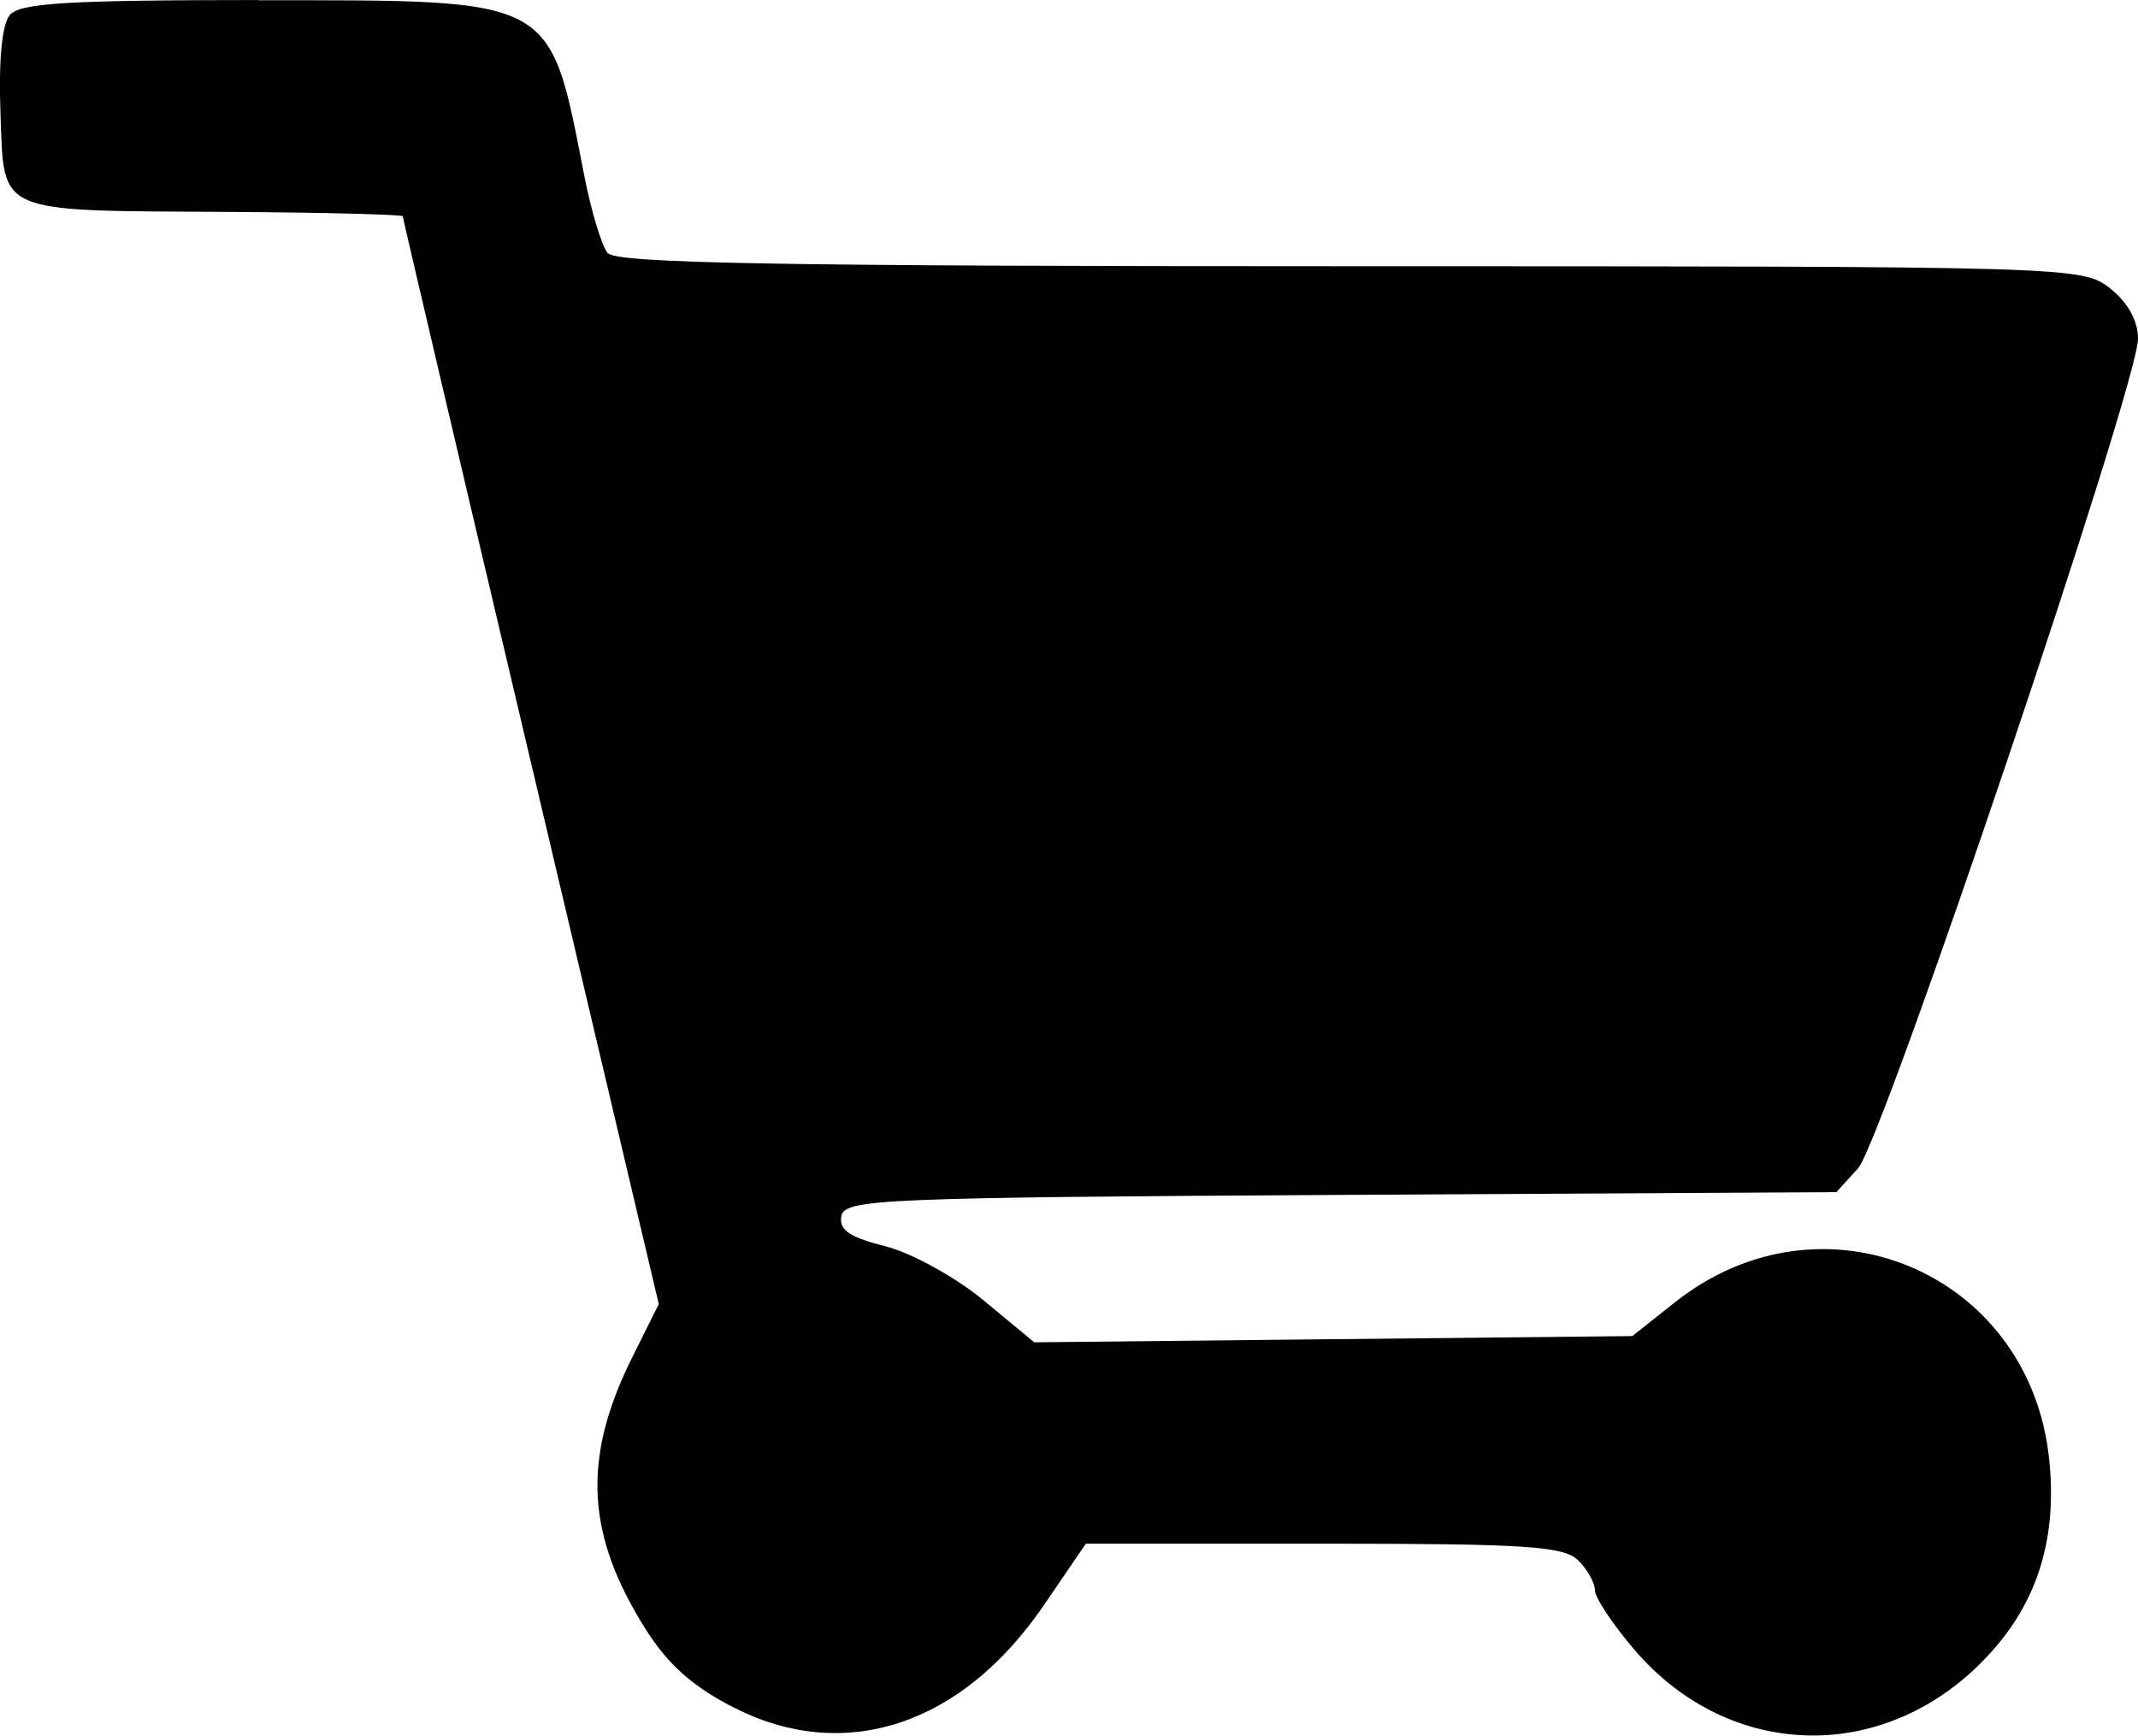
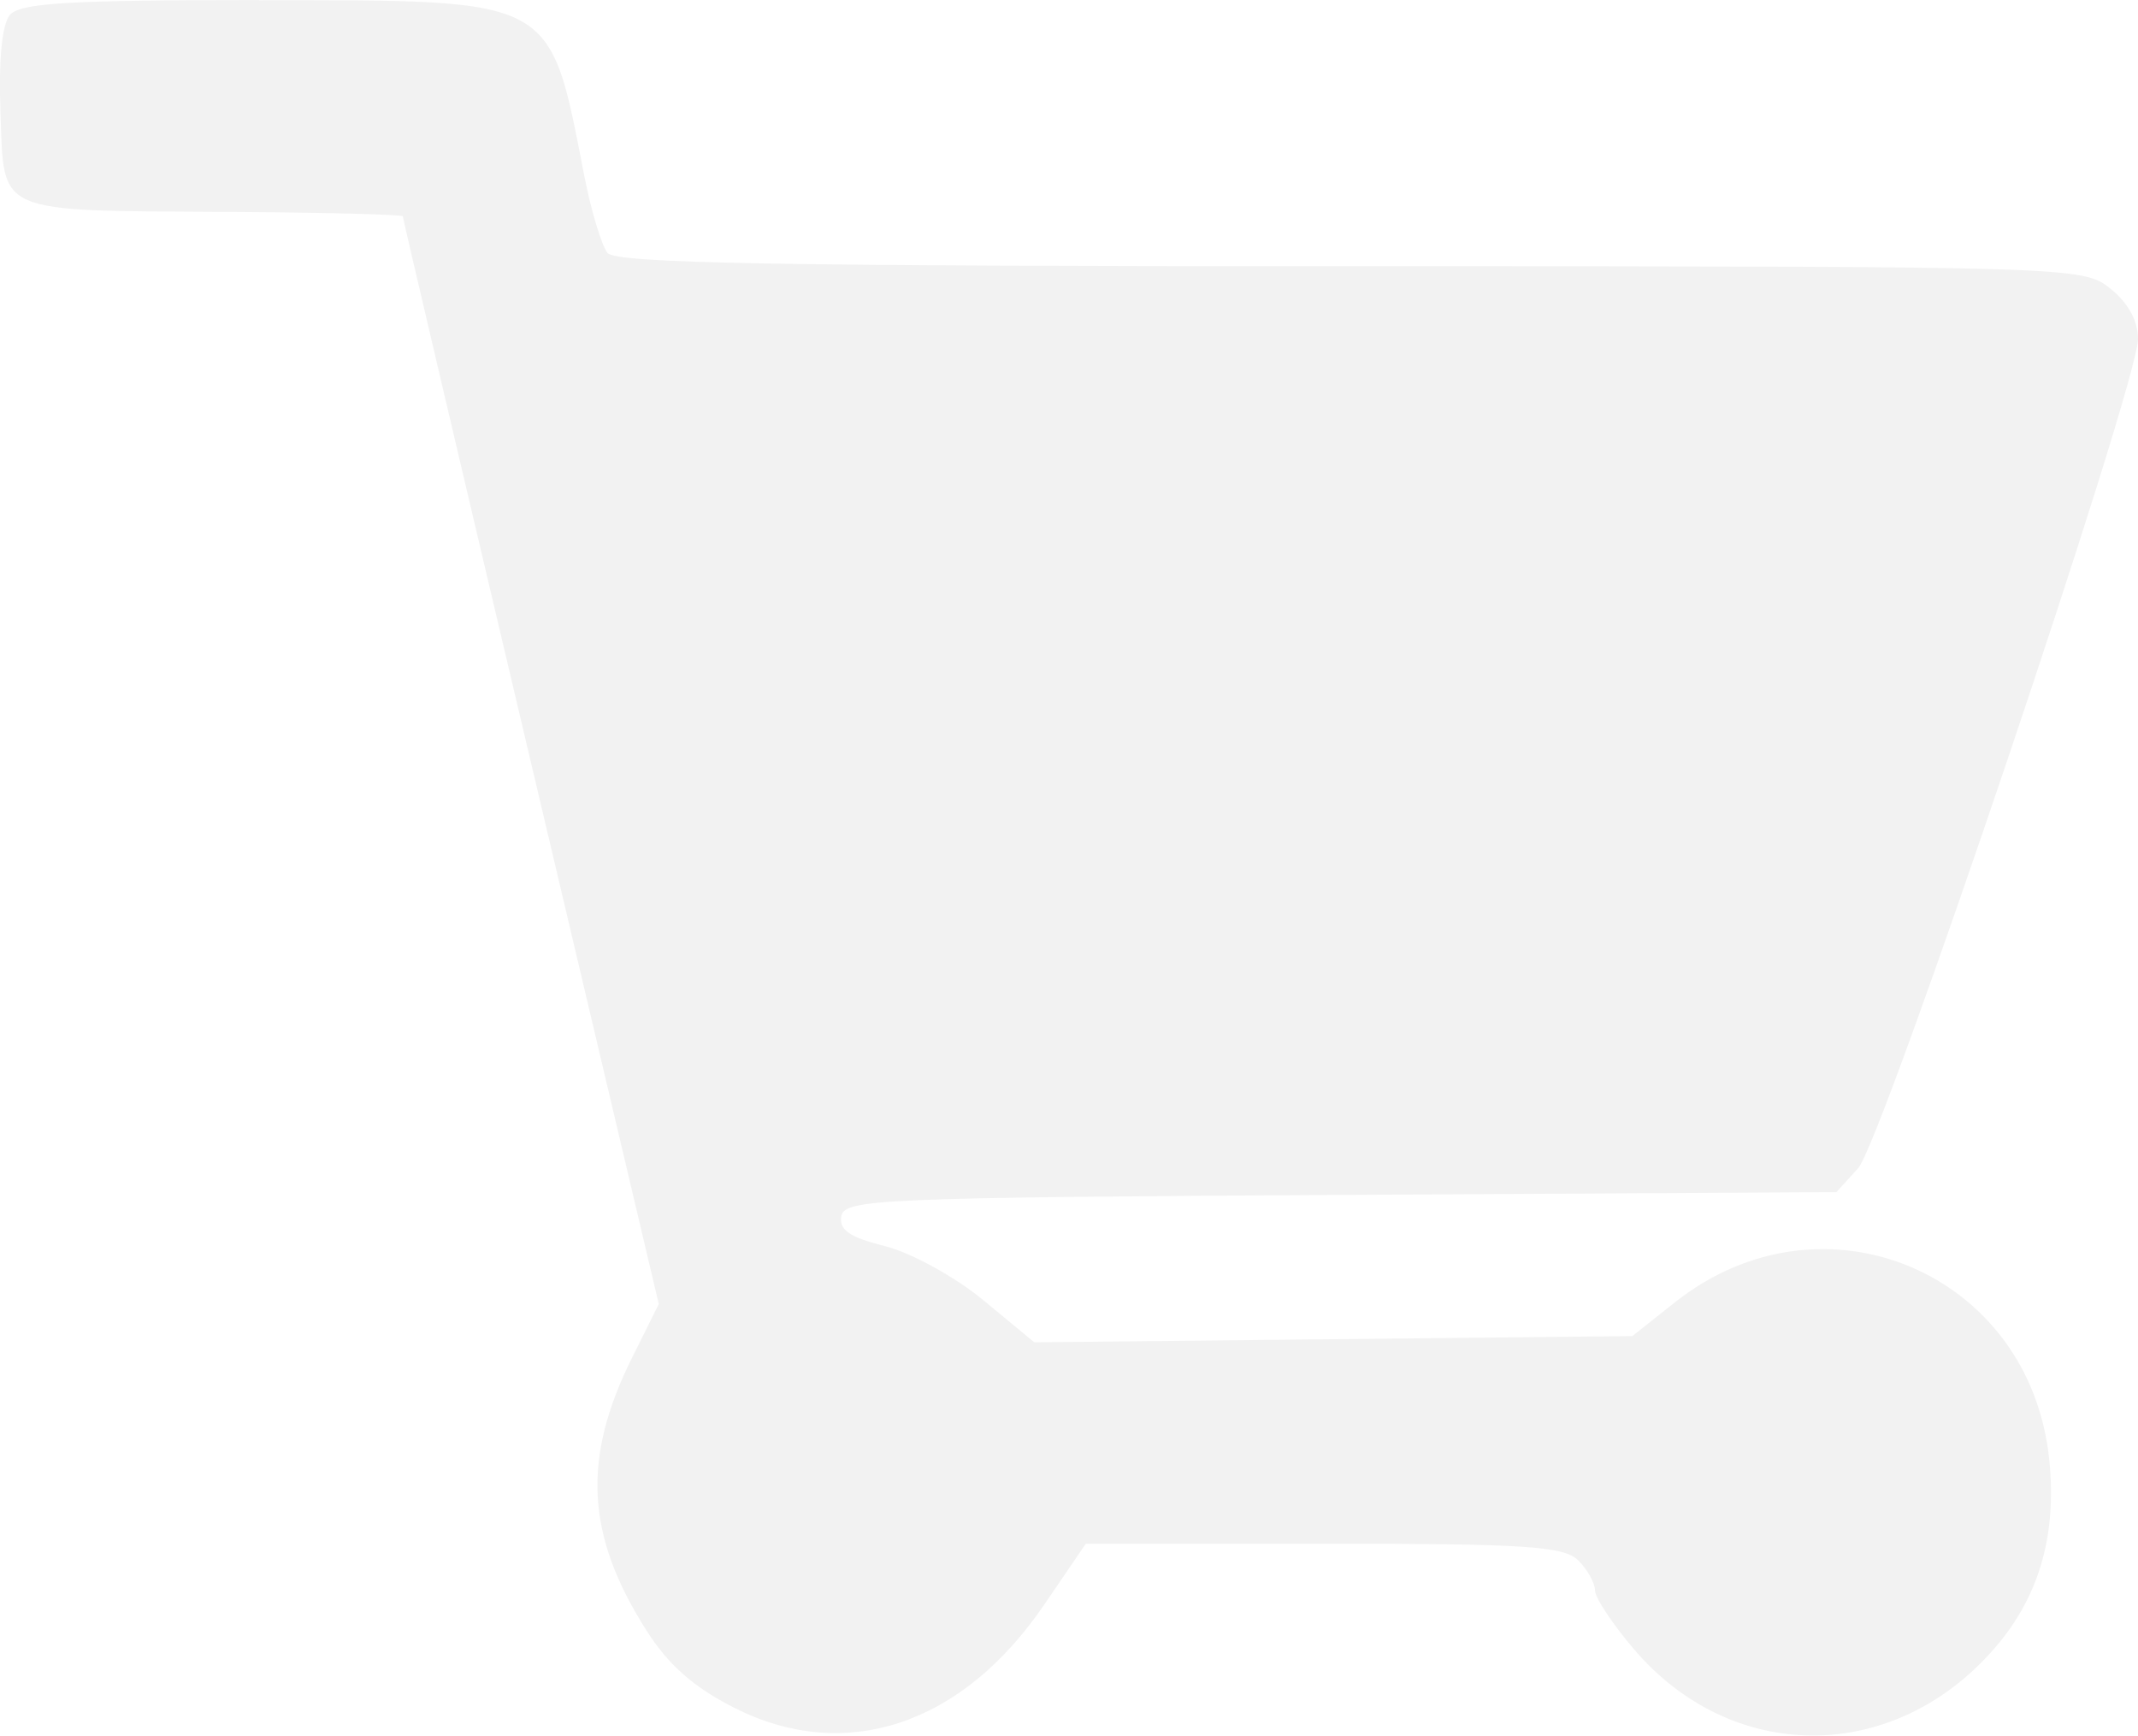
<svg xmlns="http://www.w3.org/2000/svg" width="53.14mm" height="43.134mm" viewBox="0 0 53.14 43.134" version="1.1" id="svg1" xml:space="preserve">
  <defs id="defs1" />
  <g id="layer1" transform="translate(-82.31118,-144.8031)">
-     <path d="m 88.749,144.804 c -1.183,0 -2.146,0.005 -2.93,0.017 -0.783,0.011 -1.386,0.03 -1.849,0.057 -0.231,0.014 -0.428,0.03 -0.594,0.049 -0.166,0.019 -0.303,0.04 -0.414,0.065 -0.111,0.024 -0.197,0.052 -0.264,0.083 -0.066,0.031 -0.113,0.064 -0.144,0.102 -0.048,0.058 -0.09,0.159 -0.125,0.297 -0.035,0.138 -0.062,0.314 -0.082,0.523 -0.02,0.209 -0.032,0.452 -0.036,0.722 -0.004,0.271 -2.94e-4,0.57 0.012,0.893 0.012,0.317 0.018,0.593 0.031,0.833 0.013,0.24 0.034,0.444 0.074,0.617 0.02,0.087 0.045,0.166 0.076,0.238 0.031,0.072 0.069,0.137 0.115,0.196 0.046,0.059 0.1,0.112 0.164,0.159 0.064,0.047 0.137,0.088 0.222,0.125 0.085,0.037 0.181,0.068 0.29,0.096 0.109,0.028 0.231,0.051 0.367,0.071 0.273,0.04 0.603,0.065 1.005,0.082 0.401,0.017 0.872,0.025 1.427,0.03 0.555,0.005 1.193,0.007 1.928,0.012 1.182,0.007 2.257,0.023 3.037,0.043 0.779,0.02 1.263,0.043 1.263,0.065 0,0.045 1.432,6.147 3.182,13.56 l 3.181,13.478 -0.659,1.323 c -0.156,0.314 -0.292,0.618 -0.406,0.915 -0.114,0.297 -0.207,0.586 -0.279,0.87 -0.072,0.284 -0.122,0.564 -0.151,0.839 -0.029,0.276 -0.037,0.548 -0.023,0.82 0.014,0.271 0.049,0.541 0.106,0.812 0.057,0.271 0.135,0.543 0.236,0.819 0.1,0.275 0.222,0.553 0.366,0.836 0.144,0.283 0.309,0.572 0.496,0.867 0.137,0.216 0.28,0.413 0.431,0.595 0.152,0.182 0.314,0.348 0.49,0.504 0.176,0.156 0.367,0.3 0.577,0.438 0.21,0.138 0.439,0.268 0.691,0.396 v -5.2e-4 c 0.173,0.087 0.346,0.166 0.519,0.235 0.173,0.069 0.347,0.129 0.521,0.18 0.174,0.051 0.348,0.092 0.521,0.125 0.174,0.033 0.347,0.057 0.52,0.071 0.173,0.015 0.345,0.021 0.517,0.018 0.172,-0.003 0.343,-0.015 0.514,-0.035 0.17,-0.02 0.34,-0.05 0.508,-0.087 0.168,-0.038 0.336,-0.084 0.501,-0.139 0.166,-0.055 0.33,-0.119 0.492,-0.191 0.163,-0.072 0.324,-0.152 0.483,-0.241 0.159,-0.089 0.317,-0.187 0.472,-0.292 0.155,-0.106 0.308,-0.22 0.458,-0.342 0.151,-0.122 0.299,-0.253 0.444,-0.392 0.146,-0.139 0.288,-0.286 0.428,-0.441 0.14,-0.155 0.277,-0.318 0.411,-0.489 0.134,-0.171 0.265,-0.35 0.393,-0.537 l 1.038,-1.521 h 5.911 c 1.255,0 2.256,0.004 3.057,0.015 0.801,0.011 1.402,0.03 1.857,0.06 0.227,0.015 0.418,0.033 0.58,0.054 0.161,0.021 0.293,0.045 0.402,0.073 0.109,0.028 0.195,0.059 0.265,0.095 0.07,0.035 0.123,0.075 0.167,0.119 0.114,0.114 0.219,0.255 0.294,0.391 0.038,0.068 0.068,0.134 0.089,0.194 0.021,0.061 0.033,0.116 0.033,0.161 0,0.045 0.027,0.121 0.077,0.218 0.05,0.098 0.122,0.217 0.21,0.35 0.089,0.133 0.194,0.281 0.311,0.434 0.117,0.153 0.245,0.313 0.379,0.47 0.151,0.176 0.308,0.341 0.47,0.496 0.162,0.154 0.329,0.298 0.501,0.43 0.172,0.133 0.348,0.255 0.529,0.365 0.18,0.111 0.364,0.211 0.551,0.3 0.187,0.089 0.378,0.167 0.57,0.234 0.192,0.067 0.387,0.123 0.583,0.168 0.196,0.045 0.395,0.079 0.594,0.103 0.199,0.023 0.399,0.036 0.599,0.038 0.2,0.002 0.401,-0.008 0.6,-0.028 0.2,-0.02 0.399,-0.052 0.597,-0.094 0.198,-0.042 0.394,-0.096 0.589,-0.16 0.195,-0.064 0.388,-0.139 0.578,-0.225 0.19,-0.086 0.377,-0.183 0.561,-0.291 0.184,-0.108 0.364,-0.227 0.541,-0.357 0.176,-0.13 0.348,-0.271 0.515,-0.423 0.167,-0.152 0.33,-0.315 0.486,-0.489 0.147,-0.163 0.283,-0.329 0.408,-0.5 0.125,-0.171 0.238,-0.346 0.342,-0.526 0.103,-0.18 0.196,-0.364 0.277,-0.553 0.082,-0.189 0.152,-0.382 0.212,-0.581 0.06,-0.198 0.109,-0.402 0.148,-0.61 0.039,-0.208 0.067,-0.422 0.084,-0.641 0.017,-0.219 0.024,-0.443 0.021,-0.672 -0.004,-0.23 -0.018,-0.465 -0.043,-0.706 -0.03,-0.291 -0.078,-0.573 -0.143,-0.844 -0.065,-0.271 -0.147,-0.532 -0.243,-0.782 -0.097,-0.25 -0.209,-0.488 -0.335,-0.715 -0.126,-0.227 -0.266,-0.443 -0.418,-0.646 -0.152,-0.203 -0.316,-0.394 -0.491,-0.572 -0.175,-0.178 -0.361,-0.343 -0.556,-0.495 -0.195,-0.152 -0.399,-0.289 -0.611,-0.413 -0.212,-0.124 -0.431,-0.234 -0.657,-0.329 -0.226,-0.095 -0.458,-0.175 -0.695,-0.24 -0.237,-0.065 -0.479,-0.114 -0.723,-0.147 -0.245,-0.033 -0.493,-0.051 -0.743,-0.051 -0.25,-5.1e-4 -0.502,0.016 -0.753,0.049 -0.252,0.034 -0.504,0.084 -0.754,0.153 -0.251,0.069 -0.5,0.156 -0.747,0.261 -0.247,0.105 -0.49,0.229 -0.73,0.372 -0.24,0.143 -0.475,0.306 -0.705,0.488 l -1.058,0.839 -7.432,0.077 -7.432,0.078 -1.267,-1.047 c -0.175,-0.145 -0.374,-0.291 -0.585,-0.431 -0.211,-0.14 -0.434,-0.274 -0.655,-0.396 -0.221,-0.121 -0.44,-0.23 -0.644,-0.318 -0.205,-0.088 -0.395,-0.157 -0.557,-0.197 -0.222,-0.056 -0.405,-0.109 -0.553,-0.163 -0.149,-0.054 -0.263,-0.108 -0.348,-0.167 -0.042,-0.029 -0.077,-0.059 -0.105,-0.091 -0.028,-0.032 -0.049,-0.064 -0.064,-0.099 -0.015,-0.035 -0.023,-0.071 -0.026,-0.109 -0.003,-0.038 5.2e-4,-0.079 0.009,-0.122 0.005,-0.026 0.013,-0.051 0.027,-0.074 0.014,-0.023 0.033,-0.045 0.061,-0.066 0.055,-0.042 0.143,-0.078 0.281,-0.11 0.138,-0.032 0.327,-0.06 0.585,-0.084 0.258,-0.024 0.586,-0.044 1.003,-0.061 0.833,-0.035 2.021,-0.059 3.712,-0.079 1.692,-0.019 3.888,-0.034 6.74,-0.05 l 12.322,-0.069 0.539,-0.593 c 0.038,-0.042 0.098,-0.154 0.178,-0.329 0.08,-0.175 0.179,-0.412 0.295,-0.702 0.232,-0.581 0.529,-1.375 0.87,-2.313 0.34,-0.938 0.723,-2.019 1.125,-3.174 0.402,-1.155 0.822,-2.384 1.238,-3.616 0.416,-1.232 0.827,-2.468 1.209,-3.638 0.383,-1.17 0.737,-2.273 1.04,-3.24 0.302,-0.967 0.553,-1.797 0.728,-2.422 0.087,-0.312 0.156,-0.572 0.203,-0.773 0.047,-0.2 0.071,-0.34 0.071,-0.41 0,-0.113 -0.016,-0.226 -0.046,-0.337 -0.031,-0.112 -0.076,-0.222 -0.136,-0.329 -0.059,-0.107 -0.133,-0.211 -0.219,-0.31 -0.086,-0.099 -0.185,-0.193 -0.296,-0.28 -0.086,-0.068 -0.165,-0.127 -0.271,-0.179 -0.107,-0.052 -0.241,-0.097 -0.439,-0.135 -0.198,-0.038 -0.461,-0.07 -0.822,-0.097 -0.362,-0.027 -0.822,-0.049 -1.419,-0.066 -1.193,-0.035 -2.926,-0.052 -5.486,-0.061 -2.56,-0.009 -5.947,-0.01 -10.447,-0.01 -3.558,0 -6.477,-0.004 -8.858,-0.015 -2.381,-0.011 -4.224,-0.028 -5.628,-0.053 -1.404,-0.025 -2.37,-0.058 -2.999,-0.101 -0.314,-0.022 -0.544,-0.046 -0.702,-0.072 -0.079,-0.013 -0.14,-0.028 -0.184,-0.042 -0.044,-0.015 -0.073,-0.03 -0.086,-0.046 -0.037,-0.045 -0.081,-0.133 -0.129,-0.253 -0.048,-0.12 -0.099,-0.273 -0.152,-0.446 -0.105,-0.348 -0.213,-0.782 -0.298,-1.219 -0.109,-0.56 -0.202,-1.047 -0.295,-1.473 -0.046,-0.213 -0.093,-0.41 -0.141,-0.592 -0.049,-0.183 -0.099,-0.351 -0.154,-0.505 -0.055,-0.155 -0.114,-0.296 -0.18,-0.425 -0.066,-0.129 -0.138,-0.246 -0.218,-0.352 -0.081,-0.106 -0.17,-0.201 -0.269,-0.286 -0.1,-0.085 -0.21,-0.16 -0.333,-0.227 -0.123,-0.067 -0.259,-0.124 -0.41,-0.174 -0.151,-0.05 -0.317,-0.093 -0.499,-0.129 -0.183,-0.036 -0.382,-0.066 -0.601,-0.09 -0.219,-0.024 -0.457,-0.043 -0.716,-0.058 -0.518,-0.03 -1.122,-0.043 -1.828,-0.049 -0.706,-0.006 -1.513,-0.004 -2.44,-0.004 z" style="fill:#000000;fill-opacity:1" id="path2" />
+     <path d="m 88.749,144.804 c -1.183,0 -2.146,0.005 -2.93,0.017 -0.783,0.011 -1.386,0.03 -1.849,0.057 -0.231,0.014 -0.428,0.03 -0.594,0.049 -0.166,0.019 -0.303,0.04 -0.414,0.065 -0.111,0.024 -0.197,0.052 -0.264,0.083 -0.066,0.031 -0.113,0.064 -0.144,0.102 -0.048,0.058 -0.09,0.159 -0.125,0.297 -0.035,0.138 -0.062,0.314 -0.082,0.523 -0.02,0.209 -0.032,0.452 -0.036,0.722 -0.004,0.271 -2.94e-4,0.57 0.012,0.893 0.012,0.317 0.018,0.593 0.031,0.833 0.013,0.24 0.034,0.444 0.074,0.617 0.02,0.087 0.045,0.166 0.076,0.238 0.031,0.072 0.069,0.137 0.115,0.196 0.046,0.059 0.1,0.112 0.164,0.159 0.064,0.047 0.137,0.088 0.222,0.125 0.085,0.037 0.181,0.068 0.29,0.096 0.109,0.028 0.231,0.051 0.367,0.071 0.273,0.04 0.603,0.065 1.005,0.082 0.401,0.017 0.872,0.025 1.427,0.03 0.555,0.005 1.193,0.007 1.928,0.012 1.182,0.007 2.257,0.023 3.037,0.043 0.779,0.02 1.263,0.043 1.263,0.065 0,0.045 1.432,6.147 3.182,13.56 l 3.181,13.478 -0.659,1.323 c -0.156,0.314 -0.292,0.618 -0.406,0.915 -0.114,0.297 -0.207,0.586 -0.279,0.87 -0.072,0.284 -0.122,0.564 -0.151,0.839 -0.029,0.276 -0.037,0.548 -0.023,0.82 0.014,0.271 0.049,0.541 0.106,0.812 0.057,0.271 0.135,0.543 0.236,0.819 0.1,0.275 0.222,0.553 0.366,0.836 0.144,0.283 0.309,0.572 0.496,0.867 0.137,0.216 0.28,0.413 0.431,0.595 0.152,0.182 0.314,0.348 0.49,0.504 0.176,0.156 0.367,0.3 0.577,0.438 0.21,0.138 0.439,0.268 0.691,0.396 v -5.2e-4 c 0.173,0.087 0.346,0.166 0.519,0.235 0.173,0.069 0.347,0.129 0.521,0.18 0.174,0.051 0.348,0.092 0.521,0.125 0.174,0.033 0.347,0.057 0.52,0.071 0.173,0.015 0.345,0.021 0.517,0.018 0.172,-0.003 0.343,-0.015 0.514,-0.035 0.17,-0.02 0.34,-0.05 0.508,-0.087 0.168,-0.038 0.336,-0.084 0.501,-0.139 0.166,-0.055 0.33,-0.119 0.492,-0.191 0.163,-0.072 0.324,-0.152 0.483,-0.241 0.159,-0.089 0.317,-0.187 0.472,-0.292 0.155,-0.106 0.308,-0.22 0.458,-0.342 0.151,-0.122 0.299,-0.253 0.444,-0.392 0.146,-0.139 0.288,-0.286 0.428,-0.441 0.14,-0.155 0.277,-0.318 0.411,-0.489 0.134,-0.171 0.265,-0.35 0.393,-0.537 l 1.038,-1.521 h 5.911 c 1.255,0 2.256,0.004 3.057,0.015 0.801,0.011 1.402,0.03 1.857,0.06 0.227,0.015 0.418,0.033 0.58,0.054 0.161,0.021 0.293,0.045 0.402,0.073 0.109,0.028 0.195,0.059 0.265,0.095 0.07,0.035 0.123,0.075 0.167,0.119 0.114,0.114 0.219,0.255 0.294,0.391 0.038,0.068 0.068,0.134 0.089,0.194 0.021,0.061 0.033,0.116 0.033,0.161 0,0.045 0.027,0.121 0.077,0.218 0.05,0.098 0.122,0.217 0.21,0.35 0.089,0.133 0.194,0.281 0.311,0.434 0.117,0.153 0.245,0.313 0.379,0.47 0.151,0.176 0.308,0.341 0.47,0.496 0.162,0.154 0.329,0.298 0.501,0.43 0.172,0.133 0.348,0.255 0.529,0.365 0.18,0.111 0.364,0.211 0.551,0.3 0.187,0.089 0.378,0.167 0.57,0.234 0.192,0.067 0.387,0.123 0.583,0.168 0.196,0.045 0.395,0.079 0.594,0.103 0.199,0.023 0.399,0.036 0.599,0.038 0.2,0.002 0.401,-0.008 0.6,-0.028 0.2,-0.02 0.399,-0.052 0.597,-0.094 0.198,-0.042 0.394,-0.096 0.589,-0.16 0.195,-0.064 0.388,-0.139 0.578,-0.225 0.19,-0.086 0.377,-0.183 0.561,-0.291 0.184,-0.108 0.364,-0.227 0.541,-0.357 0.176,-0.13 0.348,-0.271 0.515,-0.423 0.167,-0.152 0.33,-0.315 0.486,-0.489 0.147,-0.163 0.283,-0.329 0.408,-0.5 0.125,-0.171 0.238,-0.346 0.342,-0.526 0.103,-0.18 0.196,-0.364 0.277,-0.553 0.082,-0.189 0.152,-0.382 0.212,-0.581 0.06,-0.198 0.109,-0.402 0.148,-0.61 0.039,-0.208 0.067,-0.422 0.084,-0.641 0.017,-0.219 0.024,-0.443 0.021,-0.672 -0.004,-0.23 -0.018,-0.465 -0.043,-0.706 -0.03,-0.291 -0.078,-0.573 -0.143,-0.844 -0.065,-0.271 -0.147,-0.532 -0.243,-0.782 -0.097,-0.25 -0.209,-0.488 -0.335,-0.715 -0.126,-0.227 -0.266,-0.443 -0.418,-0.646 -0.152,-0.203 -0.316,-0.394 -0.491,-0.572 -0.175,-0.178 -0.361,-0.343 -0.556,-0.495 -0.195,-0.152 -0.399,-0.289 -0.611,-0.413 -0.212,-0.124 -0.431,-0.234 -0.657,-0.329 -0.226,-0.095 -0.458,-0.175 -0.695,-0.24 -0.237,-0.065 -0.479,-0.114 -0.723,-0.147 -0.245,-0.033 -0.493,-0.051 -0.743,-0.051 -0.25,-5.1e-4 -0.502,0.016 -0.753,0.049 -0.252,0.034 -0.504,0.084 -0.754,0.153 -0.251,0.069 -0.5,0.156 -0.747,0.261 -0.247,0.105 -0.49,0.229 -0.73,0.372 -0.24,0.143 -0.475,0.306 -0.705,0.488 l -1.058,0.839 -7.432,0.077 -7.432,0.078 -1.267,-1.047 c -0.175,-0.145 -0.374,-0.291 -0.585,-0.431 -0.211,-0.14 -0.434,-0.274 -0.655,-0.396 -0.221,-0.121 -0.44,-0.23 -0.644,-0.318 -0.205,-0.088 -0.395,-0.157 -0.557,-0.197 -0.222,-0.056 -0.405,-0.109 -0.553,-0.163 -0.149,-0.054 -0.263,-0.108 -0.348,-0.167 -0.042,-0.029 -0.077,-0.059 -0.105,-0.091 -0.028,-0.032 -0.049,-0.064 -0.064,-0.099 -0.015,-0.035 -0.023,-0.071 -0.026,-0.109 -0.003,-0.038 5.2e-4,-0.079 0.009,-0.122 0.005,-0.026 0.013,-0.051 0.027,-0.074 0.014,-0.023 0.033,-0.045 0.061,-0.066 0.055,-0.042 0.143,-0.078 0.281,-0.11 0.138,-0.032 0.327,-0.06 0.585,-0.084 0.258,-0.024 0.586,-0.044 1.003,-0.061 0.833,-0.035 2.021,-0.059 3.712,-0.079 1.692,-0.019 3.888,-0.034 6.74,-0.05 l 12.322,-0.069 0.539,-0.593 c 0.038,-0.042 0.098,-0.154 0.178,-0.329 0.08,-0.175 0.179,-0.412 0.295,-0.702 0.232,-0.581 0.529,-1.375 0.87,-2.313 0.34,-0.938 0.723,-2.019 1.125,-3.174 0.402,-1.155 0.822,-2.384 1.238,-3.616 0.416,-1.232 0.827,-2.468 1.209,-3.638 0.383,-1.17 0.737,-2.273 1.04,-3.24 0.302,-0.967 0.553,-1.797 0.728,-2.422 0.087,-0.312 0.156,-0.572 0.203,-0.773 0.047,-0.2 0.071,-0.34 0.071,-0.41 0,-0.113 -0.016,-0.226 -0.046,-0.337 -0.031,-0.112 -0.076,-0.222 -0.136,-0.329 -0.059,-0.107 -0.133,-0.211 -0.219,-0.31 -0.086,-0.099 -0.185,-0.193 -0.296,-0.28 -0.086,-0.068 -0.165,-0.127 -0.271,-0.179 -0.107,-0.052 -0.241,-0.097 -0.439,-0.135 -0.198,-0.038 -0.461,-0.07 -0.822,-0.097 -0.362,-0.027 -0.822,-0.049 -1.419,-0.066 -1.193,-0.035 -2.926,-0.052 -5.486,-0.061 -2.56,-0.009 -5.947,-0.01 -10.447,-0.01 -3.558,0 -6.477,-0.004 -8.858,-0.015 -2.381,-0.011 -4.224,-0.028 -5.628,-0.053 -1.404,-0.025 -2.37,-0.058 -2.999,-0.101 -0.314,-0.022 -0.544,-0.046 -0.702,-0.072 -0.079,-0.013 -0.14,-0.028 -0.184,-0.042 -0.044,-0.015 -0.073,-0.03 -0.086,-0.046 -0.037,-0.045 -0.081,-0.133 -0.129,-0.253 -0.048,-0.12 -0.099,-0.273 -0.152,-0.446 -0.105,-0.348 -0.213,-0.782 -0.298,-1.219 -0.109,-0.56 -0.202,-1.047 -0.295,-1.473 -0.046,-0.213 -0.093,-0.41 -0.141,-0.592 -0.049,-0.183 -0.099,-0.351 -0.154,-0.505 -0.055,-0.155 -0.114,-0.296 -0.18,-0.425 -0.066,-0.129 -0.138,-0.246 -0.218,-0.352 -0.081,-0.106 -0.17,-0.201 -0.269,-0.286 -0.1,-0.085 -0.21,-0.16 -0.333,-0.227 -0.123,-0.067 -0.259,-0.124 -0.41,-0.174 -0.151,-0.05 -0.317,-0.093 -0.499,-0.129 -0.183,-0.036 -0.382,-0.066 -0.601,-0.09 -0.219,-0.024 -0.457,-0.043 -0.716,-0.058 -0.518,-0.03 -1.122,-0.043 -1.828,-0.049 -0.706,-0.006 -1.513,-0.004 -2.44,-0.004 z" style="fill:#f2f2f2;fill-opacity:1" id="path2" />
  </g>
</svg>
